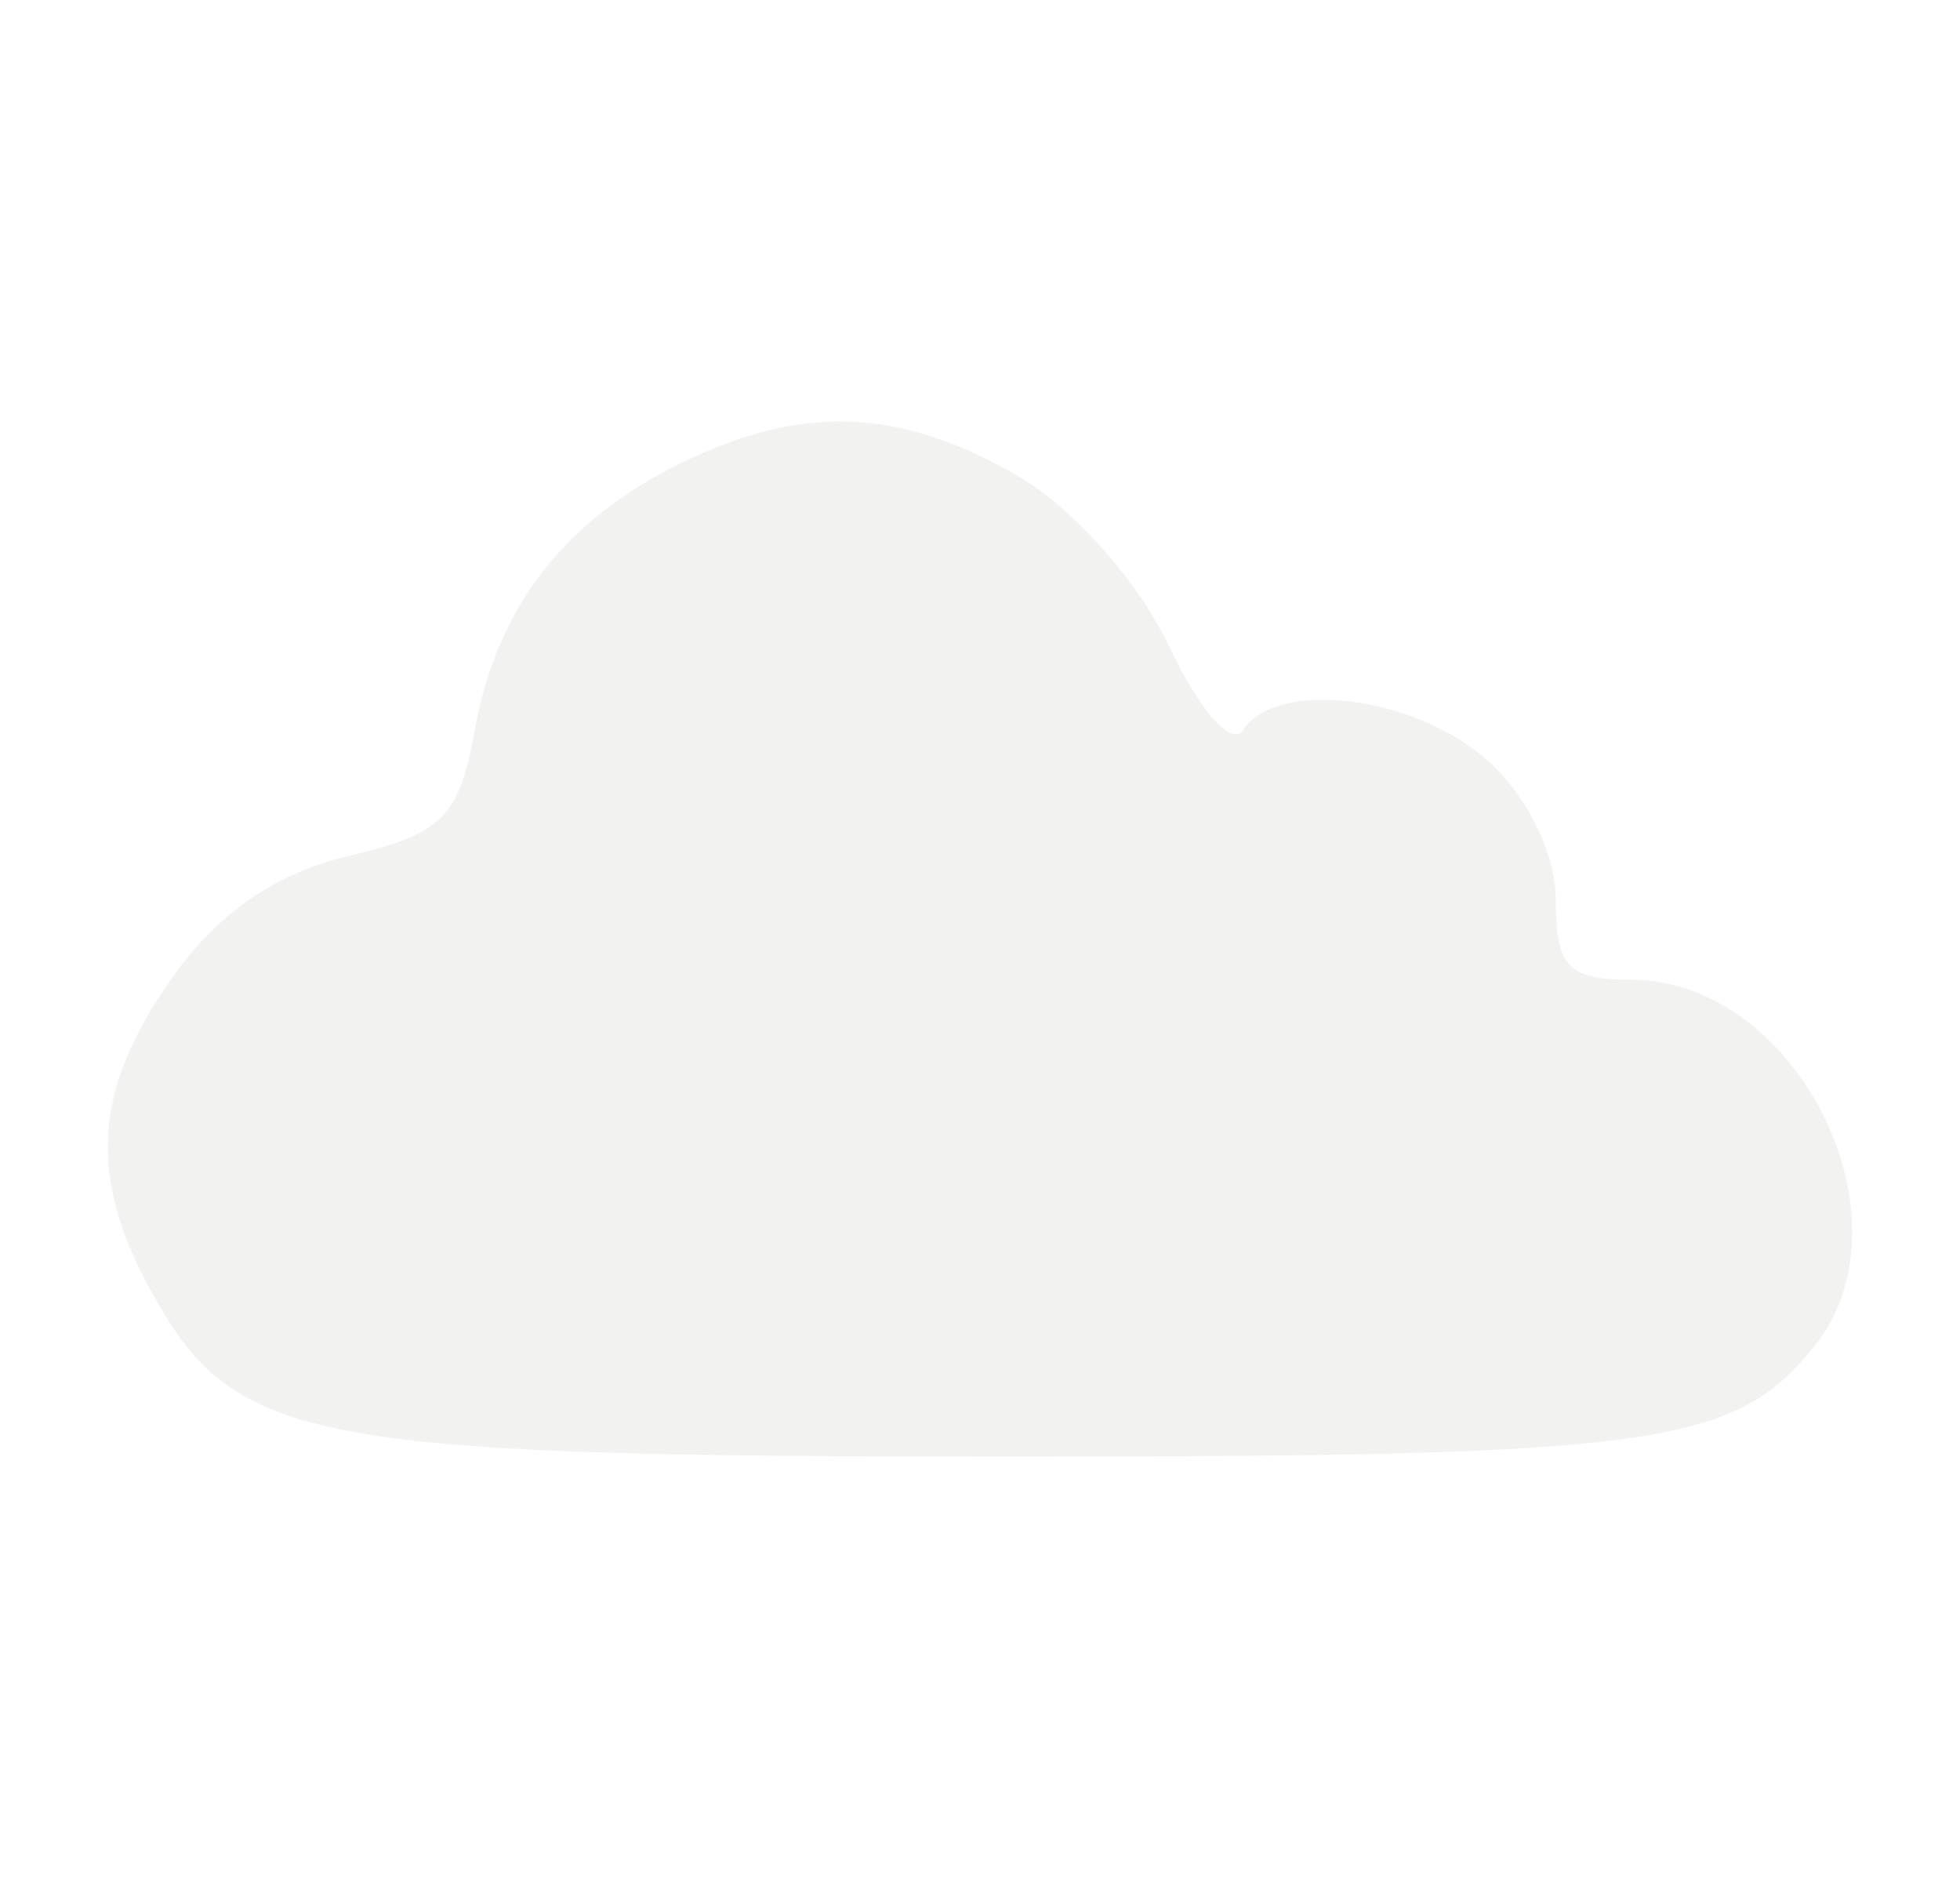
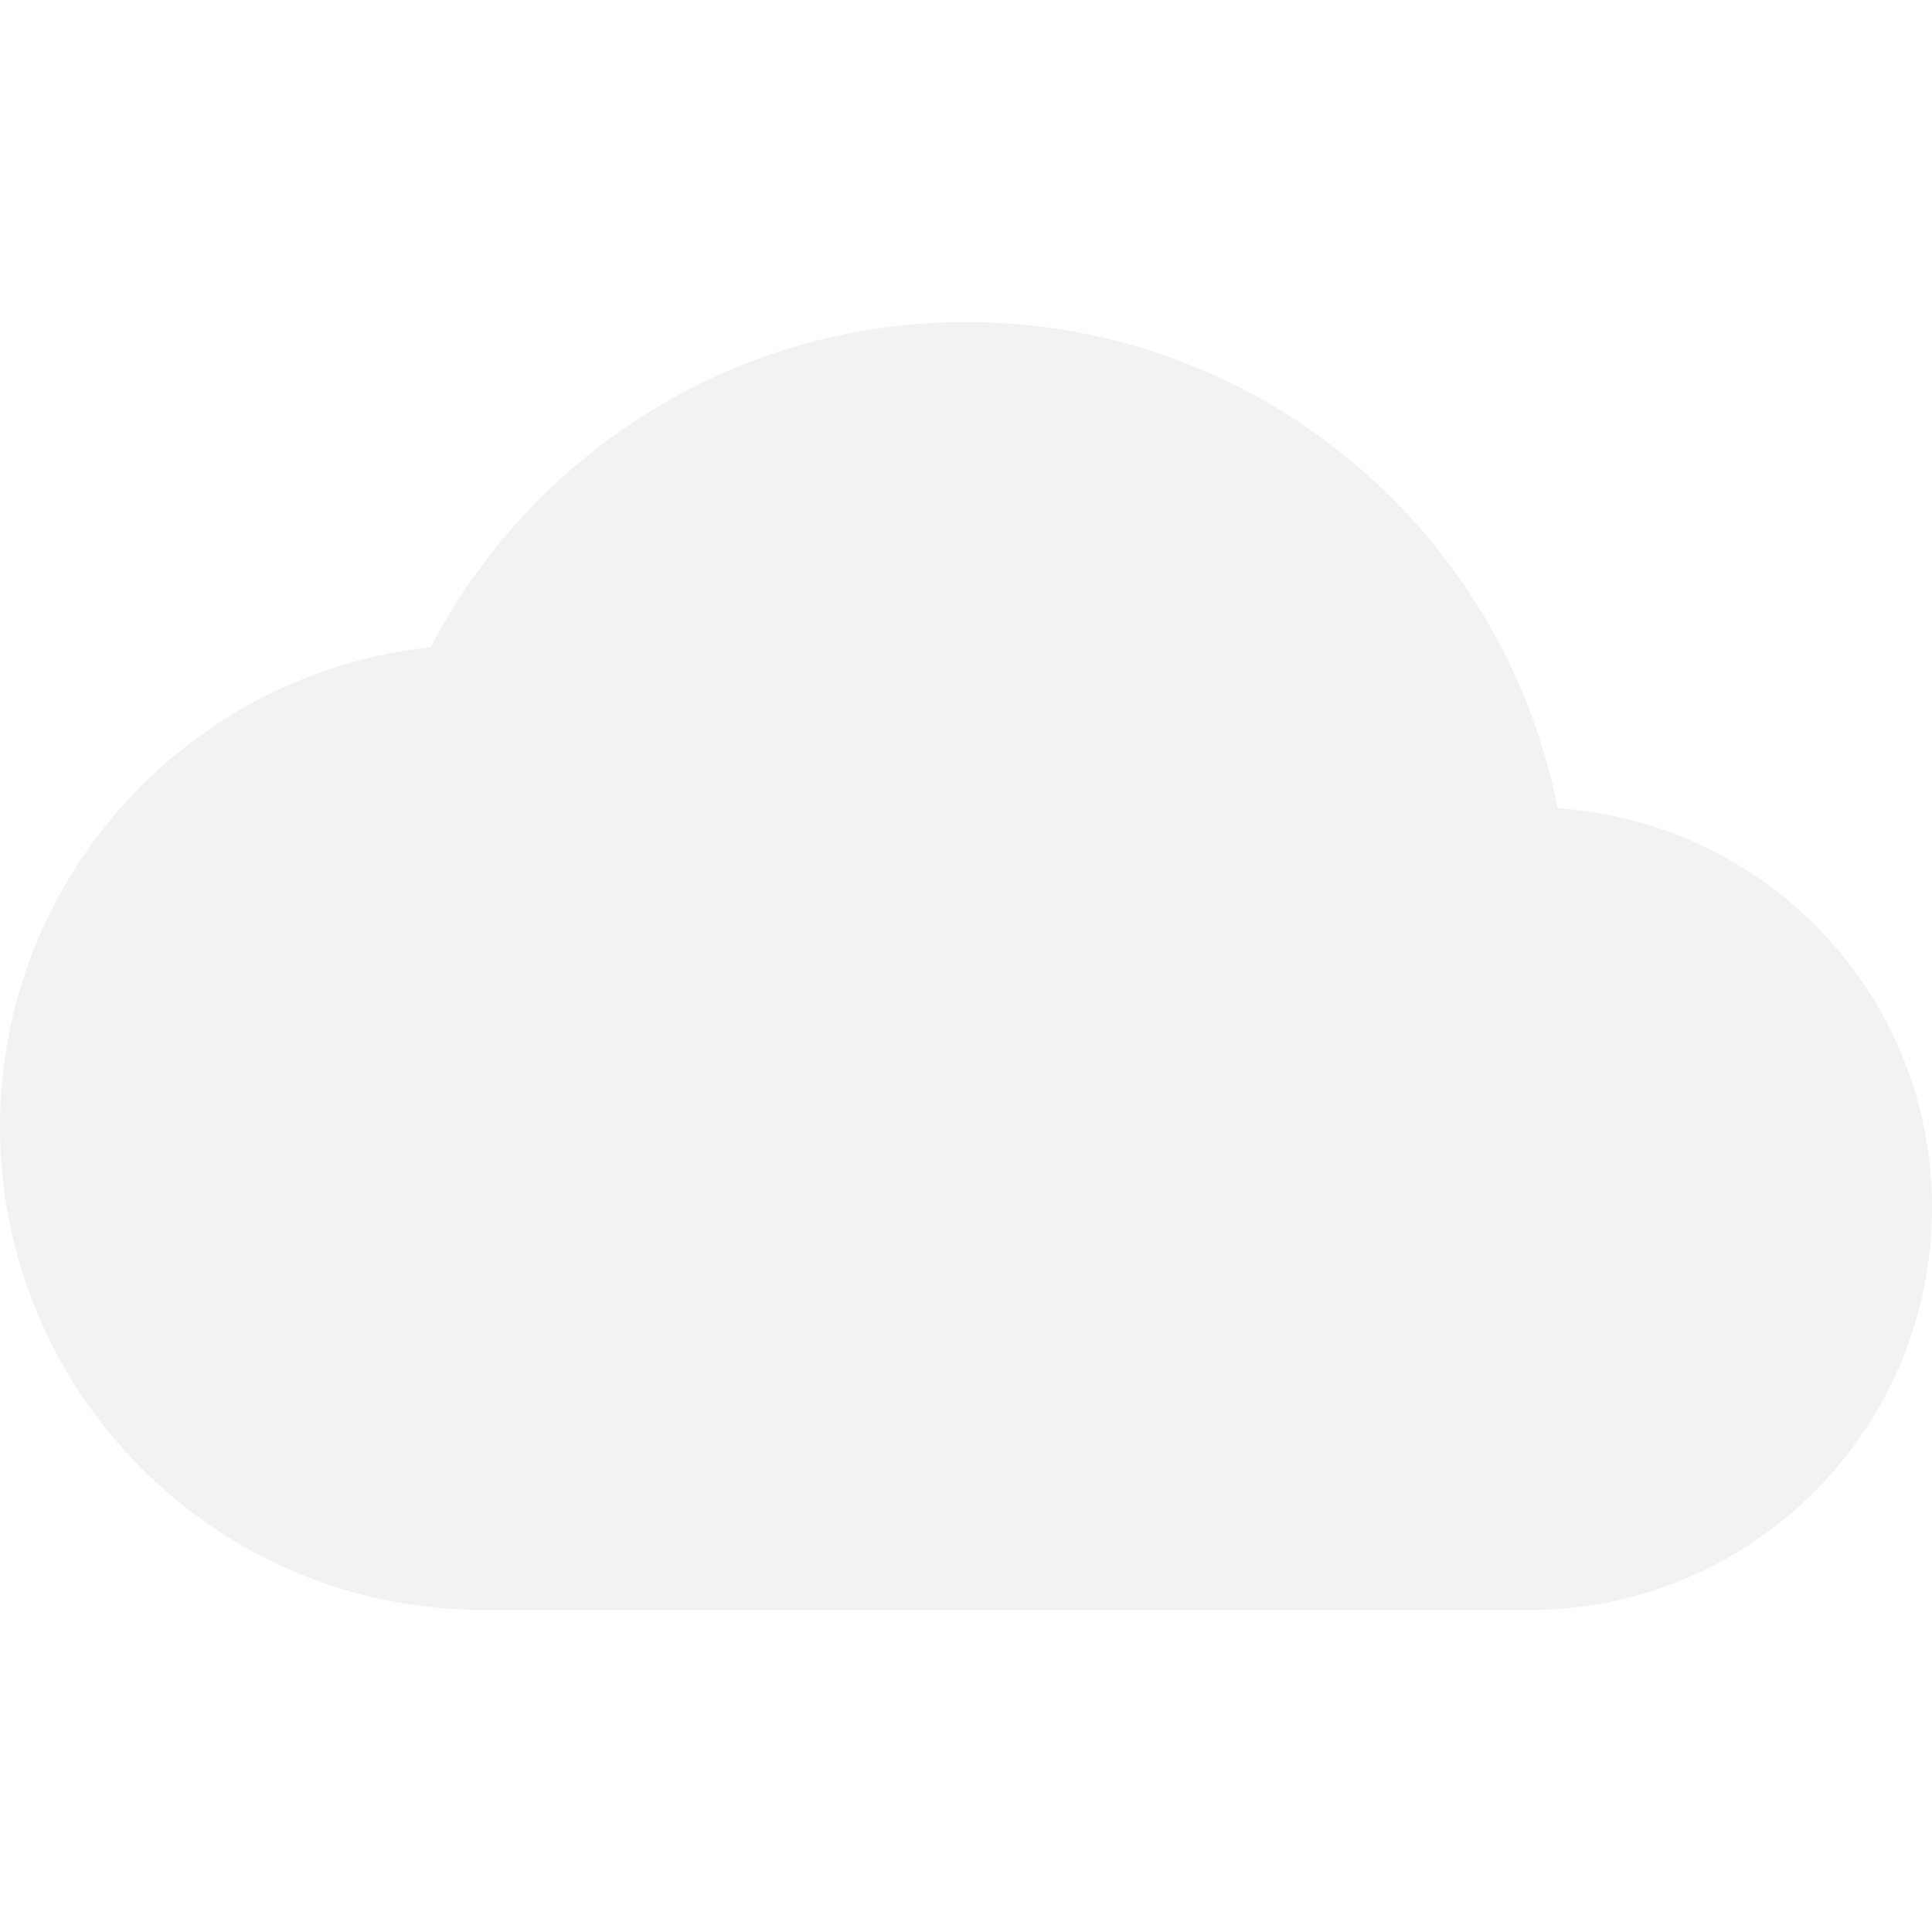
- <svg xmlns="http://www.w3.org/2000/svg" width="200" height="192" viewBox="0 0 200 192" fill="none">
-   <path d="M119.299 65.948C116.16 59.304 109.49 51.807 103.795 48.516C91.835 41.608 81.86 41.219 69.634 47.177C57.613 53.037 50.704 61.934 48.456 74.453C46.852 83.366 45.154 85.066 35.566 87.329C28.137 89.086 22.264 93.124 17.624 99.662C9.576 111.003 8.932 119.848 15.307 131.525C23.874 147.218 30.971 148.6 102.913 148.6C169.01 148.6 176.886 147.527 185.091 137.403C195.601 124.437 183.408 99.954 166.442 99.954C160.019 99.954 158.754 98.624 158.754 91.868C158.754 87.118 155.872 81.217 151.763 77.56C144.355 70.97 130.281 69.225 126.855 74.473C125.701 76.244 122.414 72.532 119.299 65.948Z" fill="#F2F2F1" />
+ <svg xmlns="http://www.w3.org/2000/svg" width="200" height="200" viewBox="0 0 200 200" fill="none">
+   <path d="M161.25 83.667C155.583 54.917 130.333 33.333 100 33.333C75.917 33.333 55 47 44.583 67C19.5 69.667 0 90.917 0 116.667C0 144.25 22.417 166.667 50 166.667H158.333C181.333 166.667 200 148 200 125C200 103 182.917 85.167 161.25 83.667Z" fill="#F2F2F1" />
</svg>
